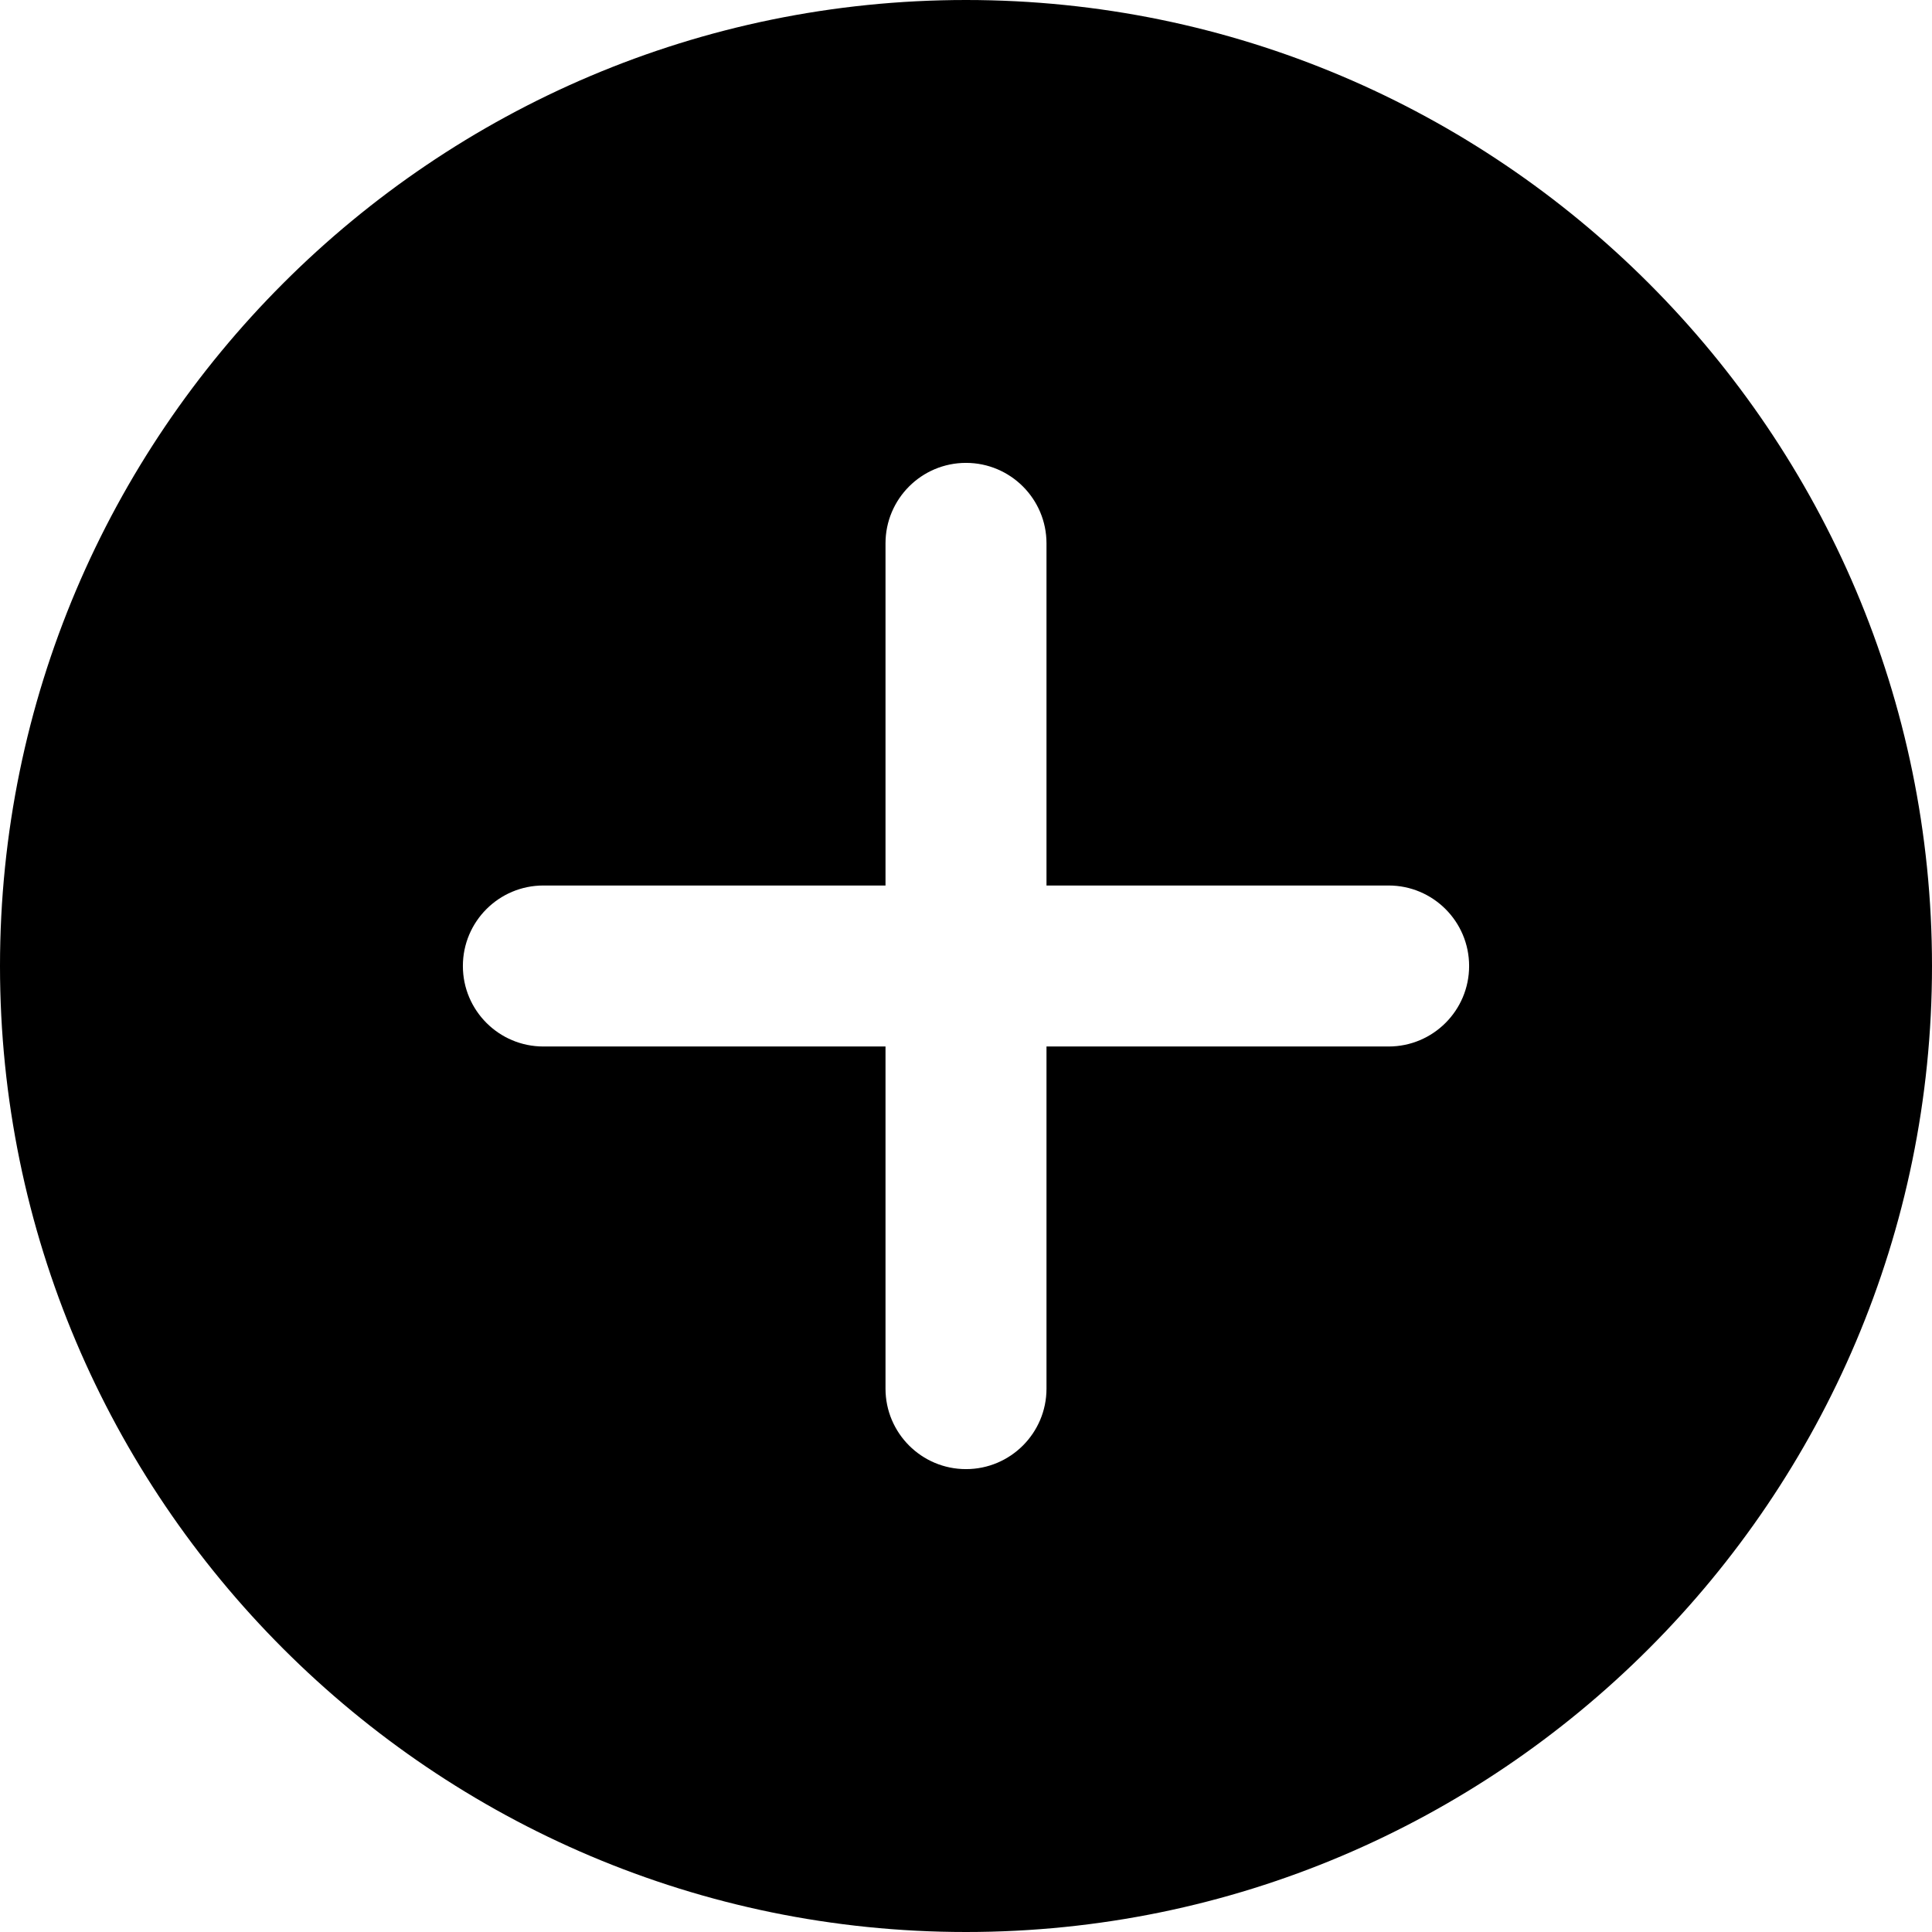
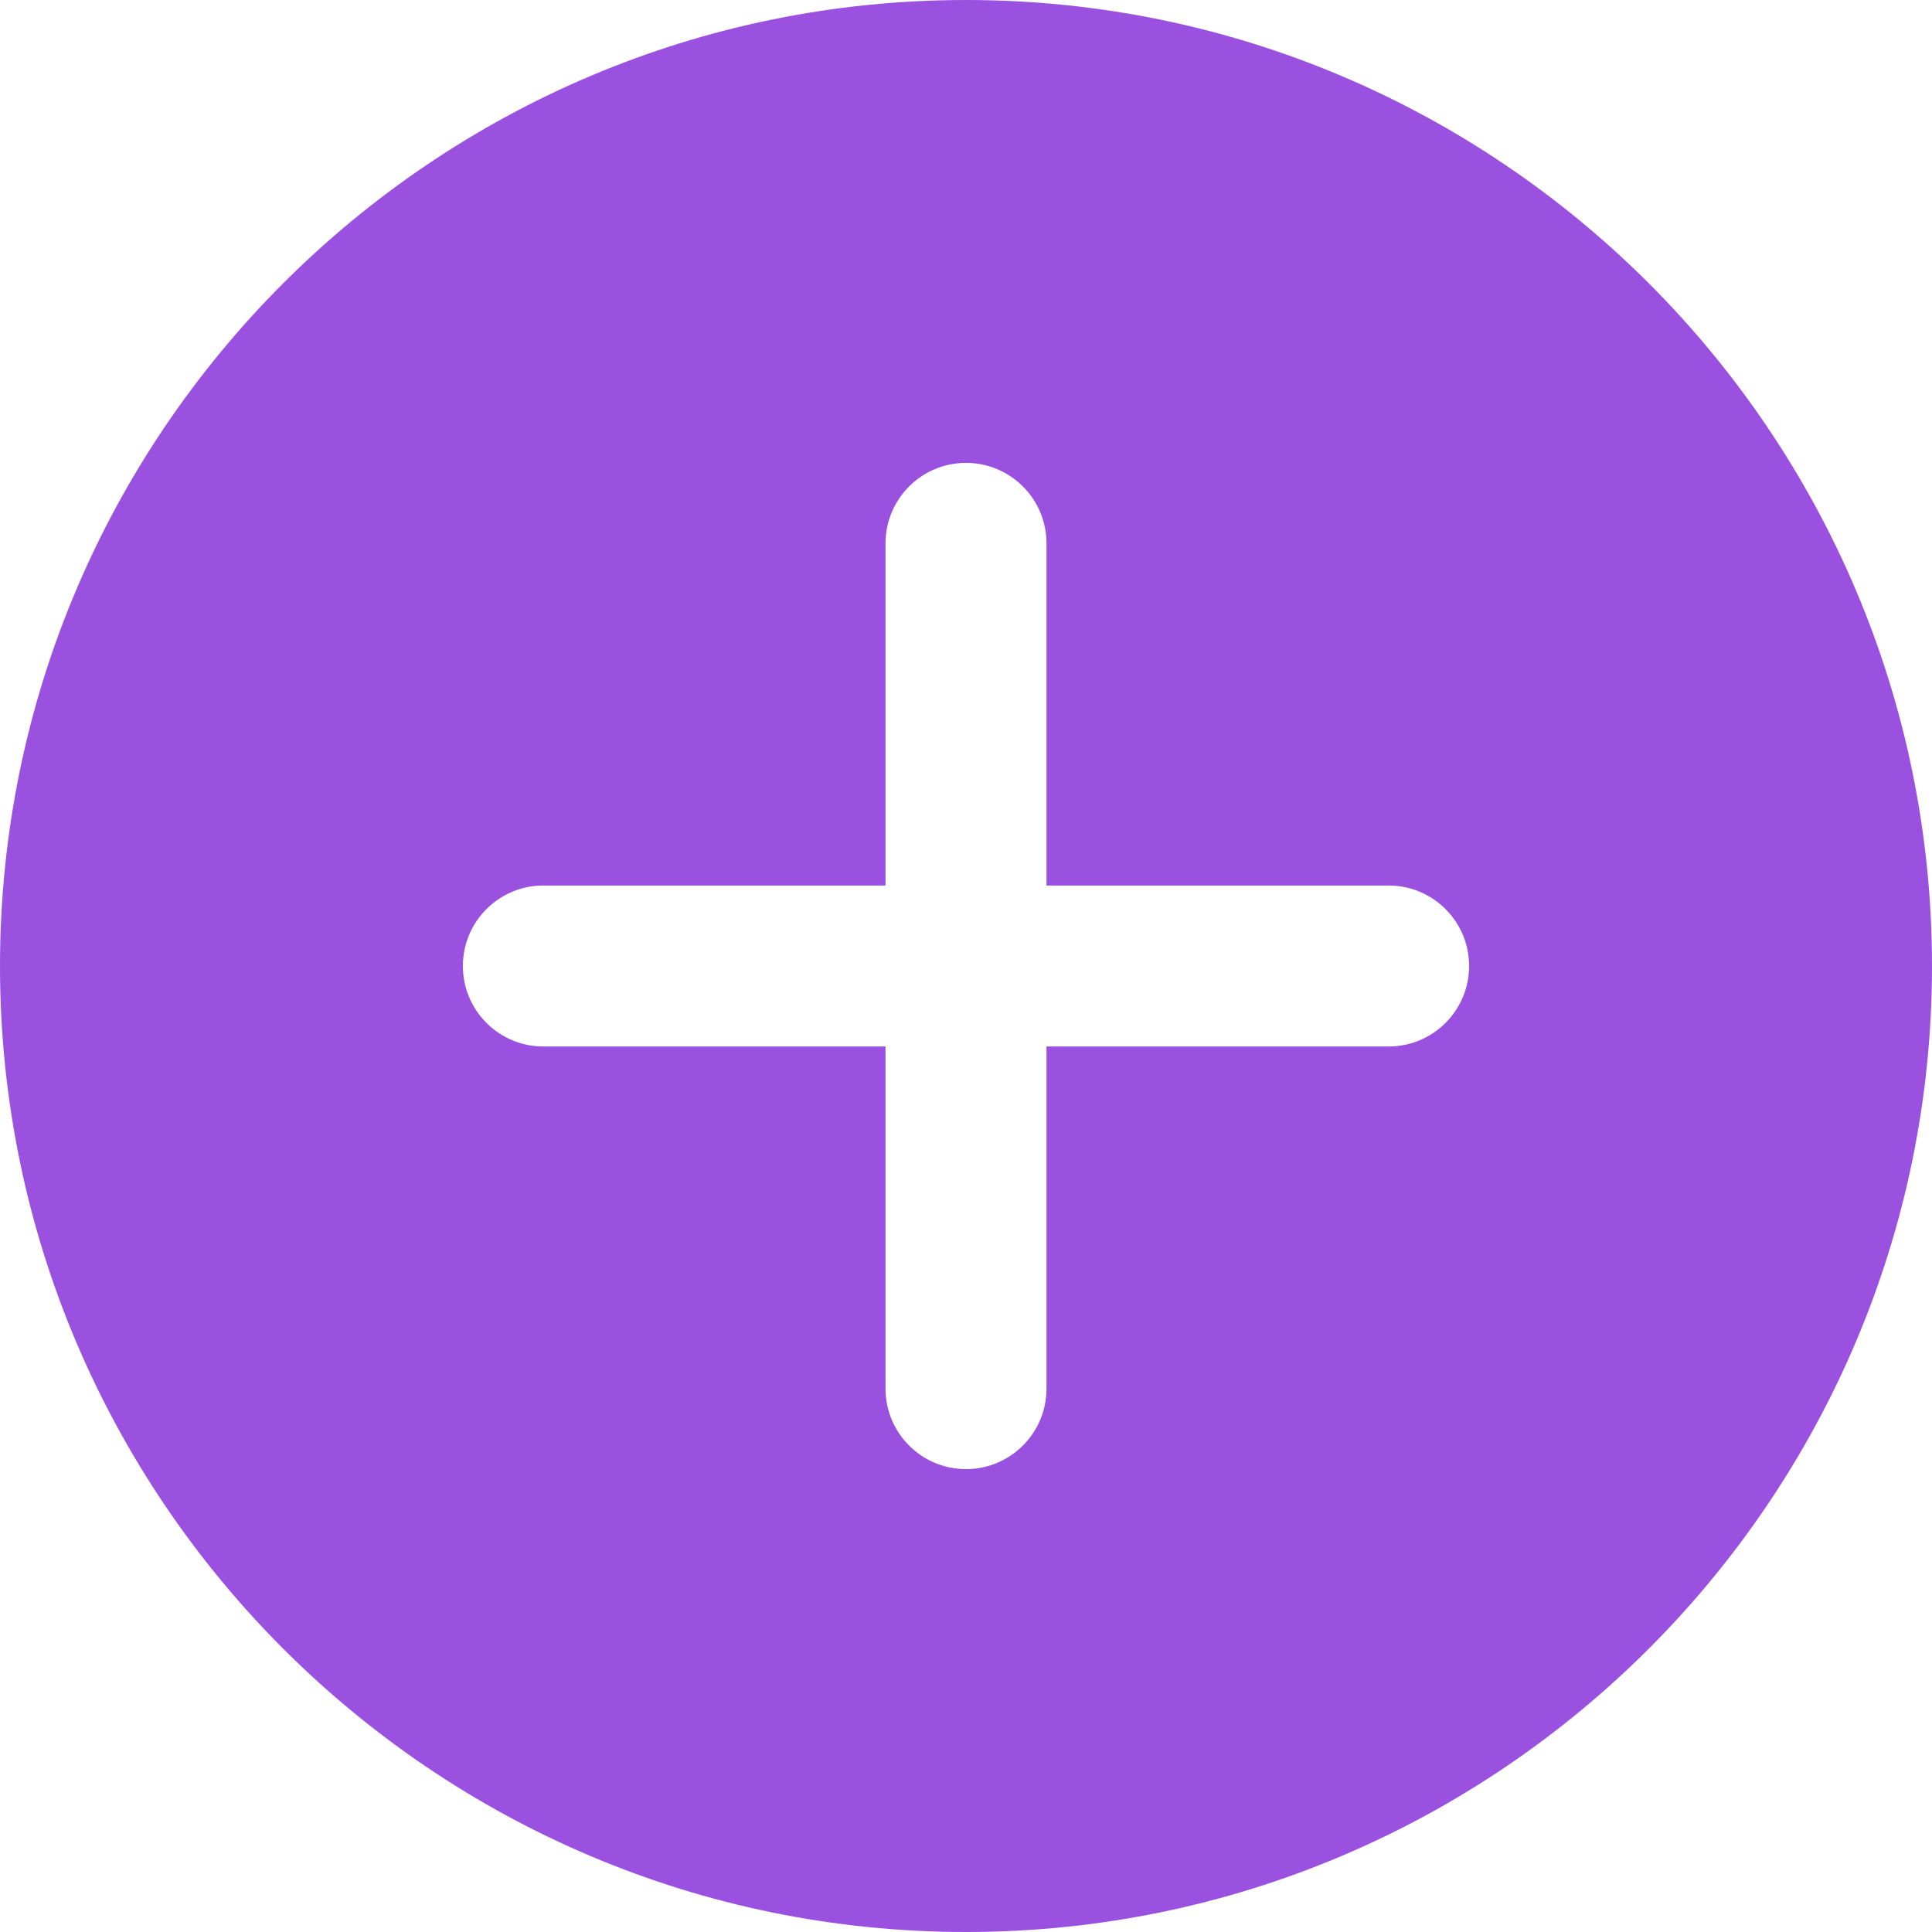
- <svg xmlns="http://www.w3.org/2000/svg" height="512pt" viewBox="0 0 512 512" width="512pt">
+ <svg xmlns="http://www.w3.org/2000/svg" height="512pt" viewBox="0 0 512 512" width="512pt" fill="#9B51E0">
  <path d="m256 0c-141.164 0-256 114.836-256 256s114.836 256 256 256 256-114.836 256-256-114.836-256-256-256zm112 277.332h-90.668v90.668c0 11.777-9.555 21.332-21.332 21.332s-21.332-9.555-21.332-21.332v-90.668h-90.668c-11.777 0-21.332-9.555-21.332-21.332s9.555-21.332 21.332-21.332h90.668v-90.668c0-11.777 9.555-21.332 21.332-21.332s21.332 9.555 21.332 21.332v90.668h90.668c11.777 0 21.332 9.555 21.332 21.332s-9.555 21.332-21.332 21.332zm0 0" />
</svg>
